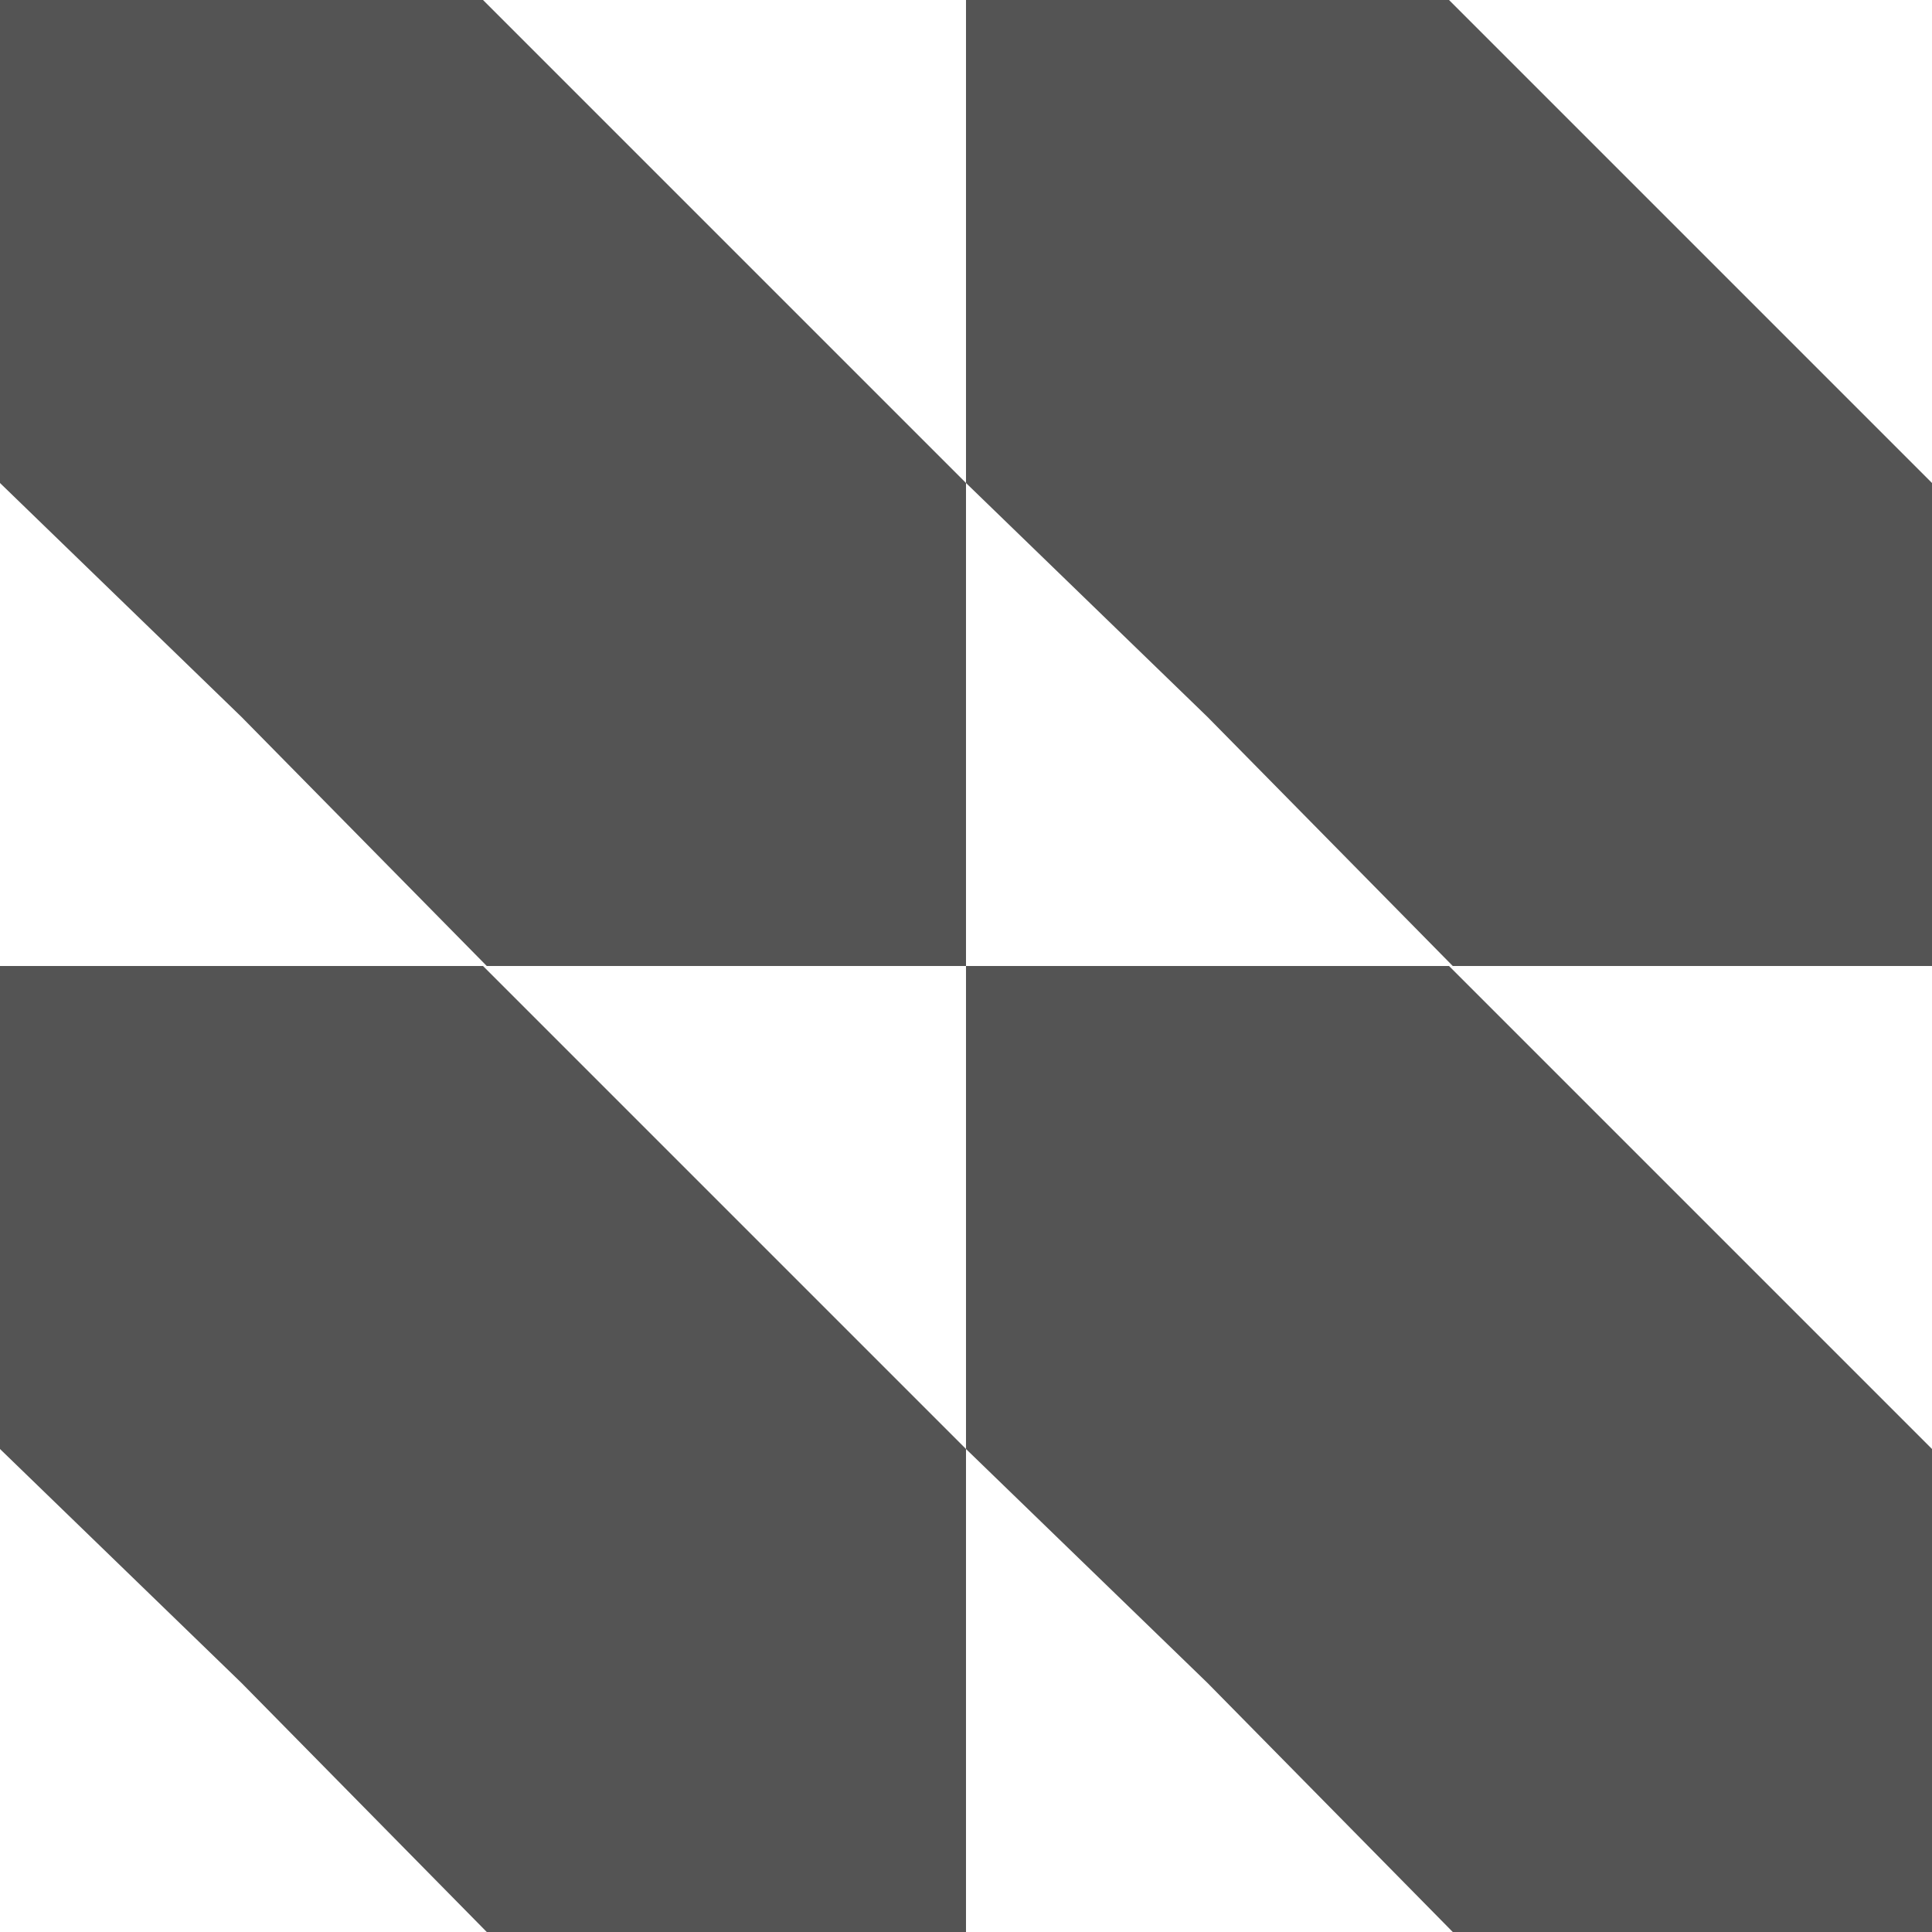
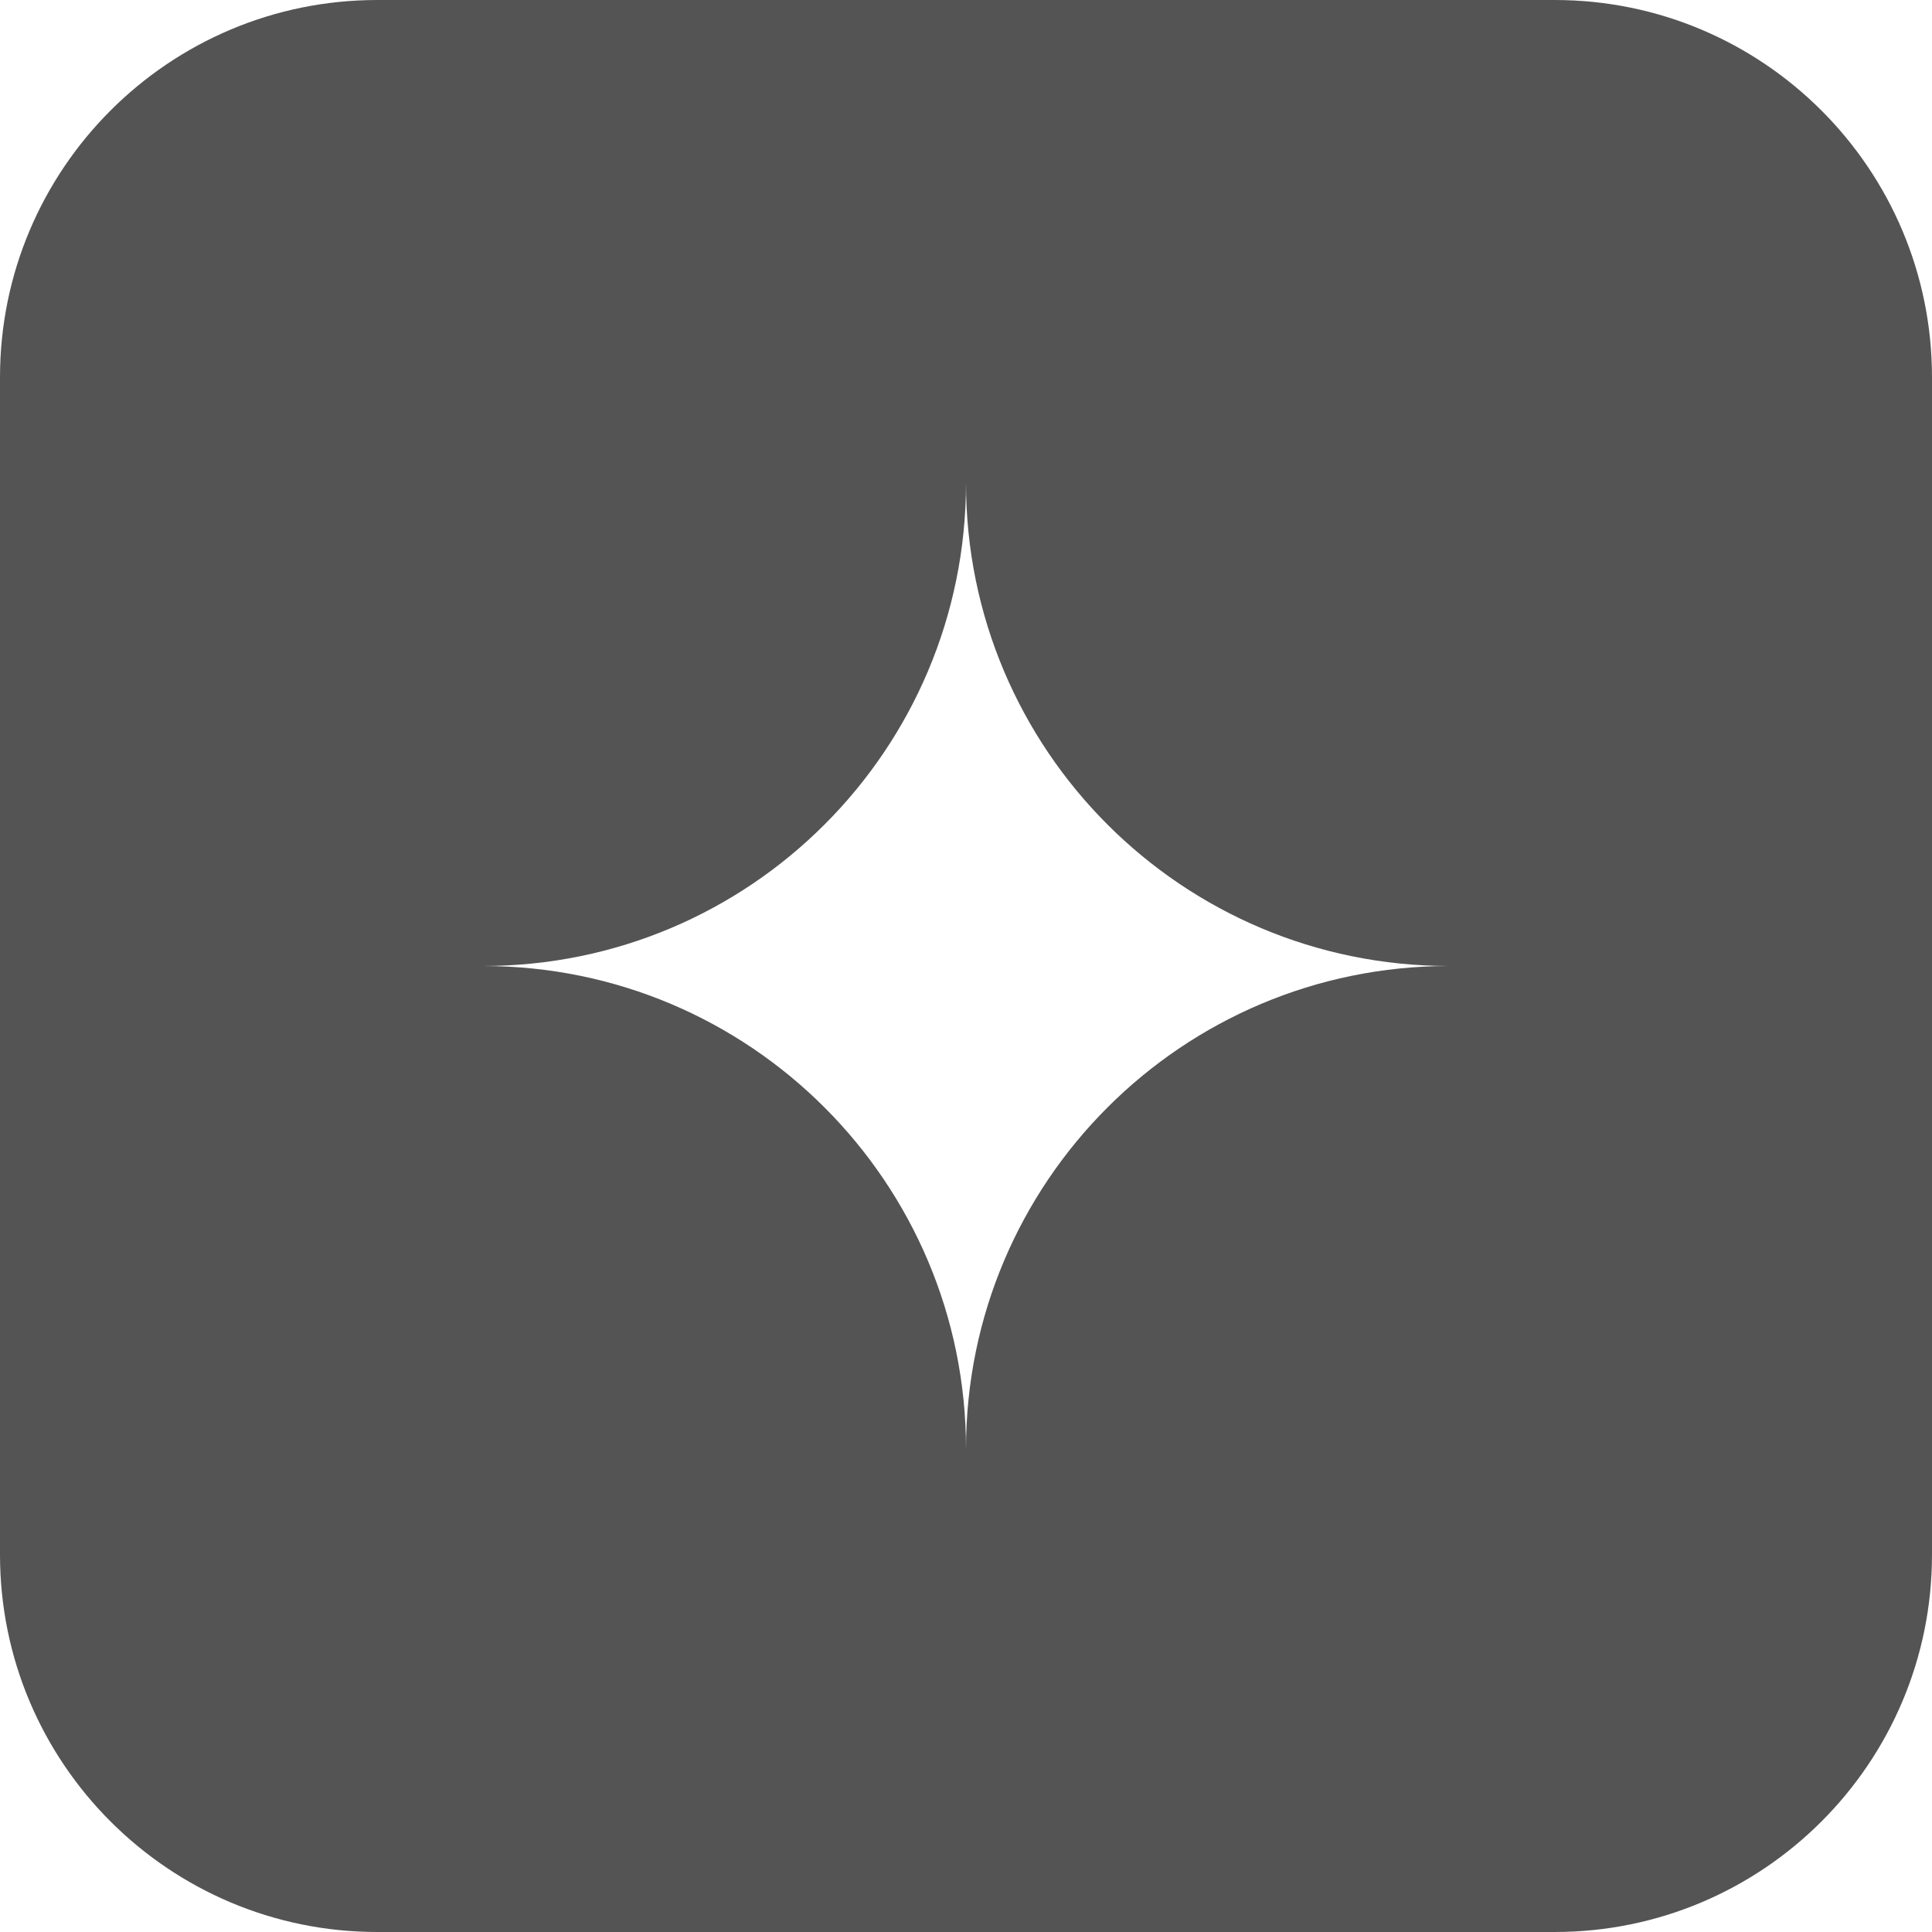
<svg xmlns="http://www.w3.org/2000/svg" width="256" height="256" fill="none">
-   <path d="M 128 192 L 128 256 L 64.5 256 L 32 223 L 0 192 L 0 128 L 64 128 Z M 256 192 L 256 256 L 192.5 256 L 160 223 L 128 192 L 128 128 L 192 128 Z M 128 64 L 128 128 L 64.5 128 L 32 95 L 0 64 L 0 0 L 64 0 Z M 256 64 L 256 128 L 192.5 128 L 160 95 L 128 64 L 128 0 L 192 0 Z" fill="rgb(84, 84, 84)" />
+   <path d="M 206 0 C 233.614 0 256 22.386 256 50 L 256 206 C 256 233.614 233.614 256 206 256 L 50 256 C 22.386 256 0 233.614 0 206 L 0 50 C 0 22.386 22.386 0 50 0 Z M 128 64 C 128 99.346 99.346 128 64 128 C 99.346 128 128 156.654 128 192 C 128 156.654 156.654 128 192 128 C 156.654 128 128 99.346 128 64 Z" fill="rgb(84, 84, 84)" />
</svg>
